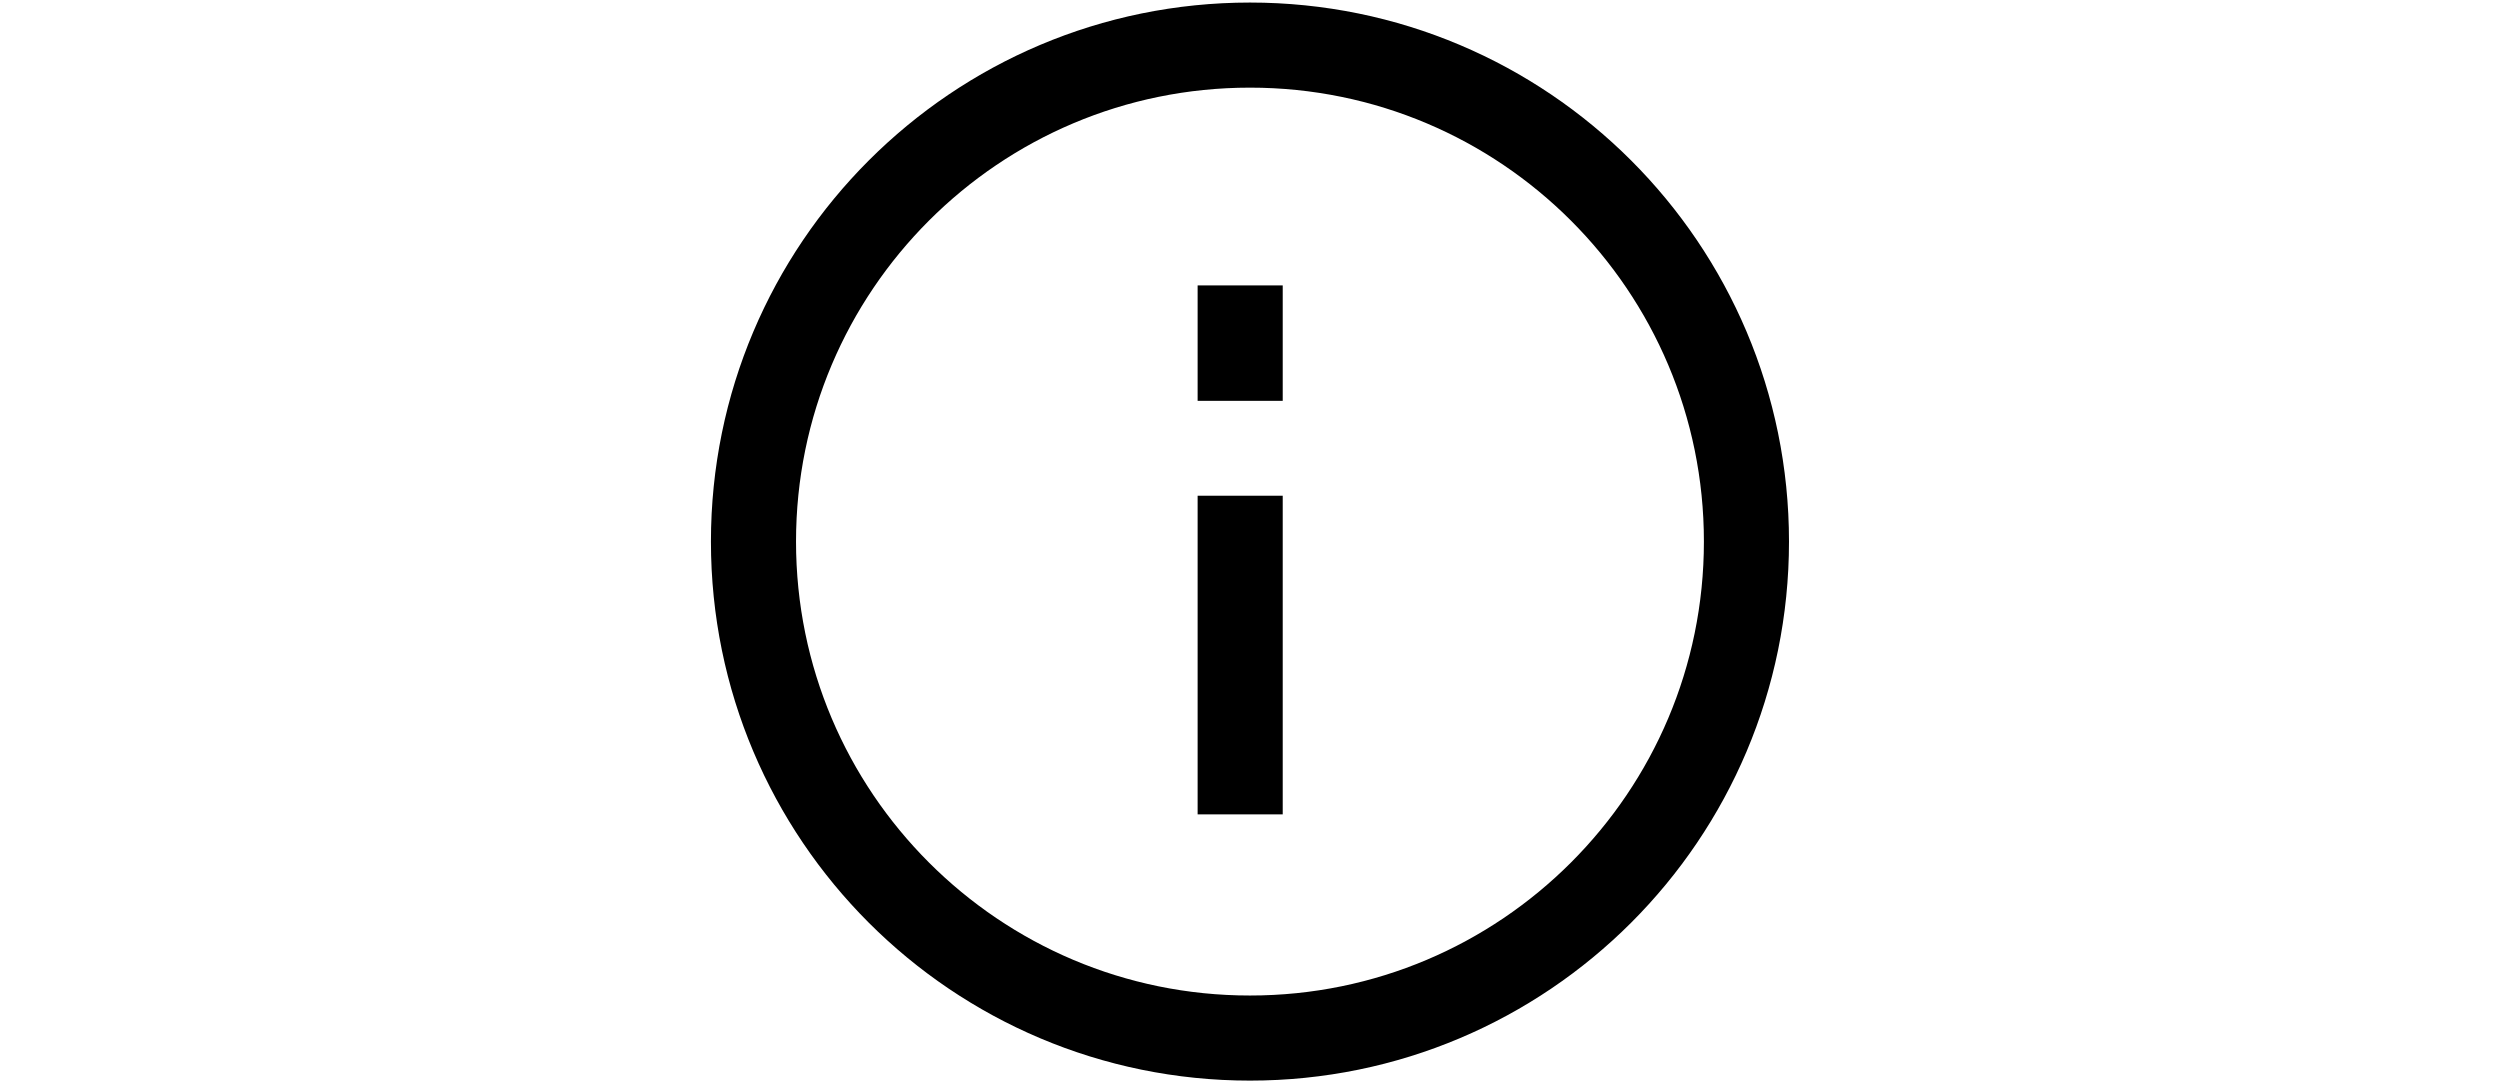
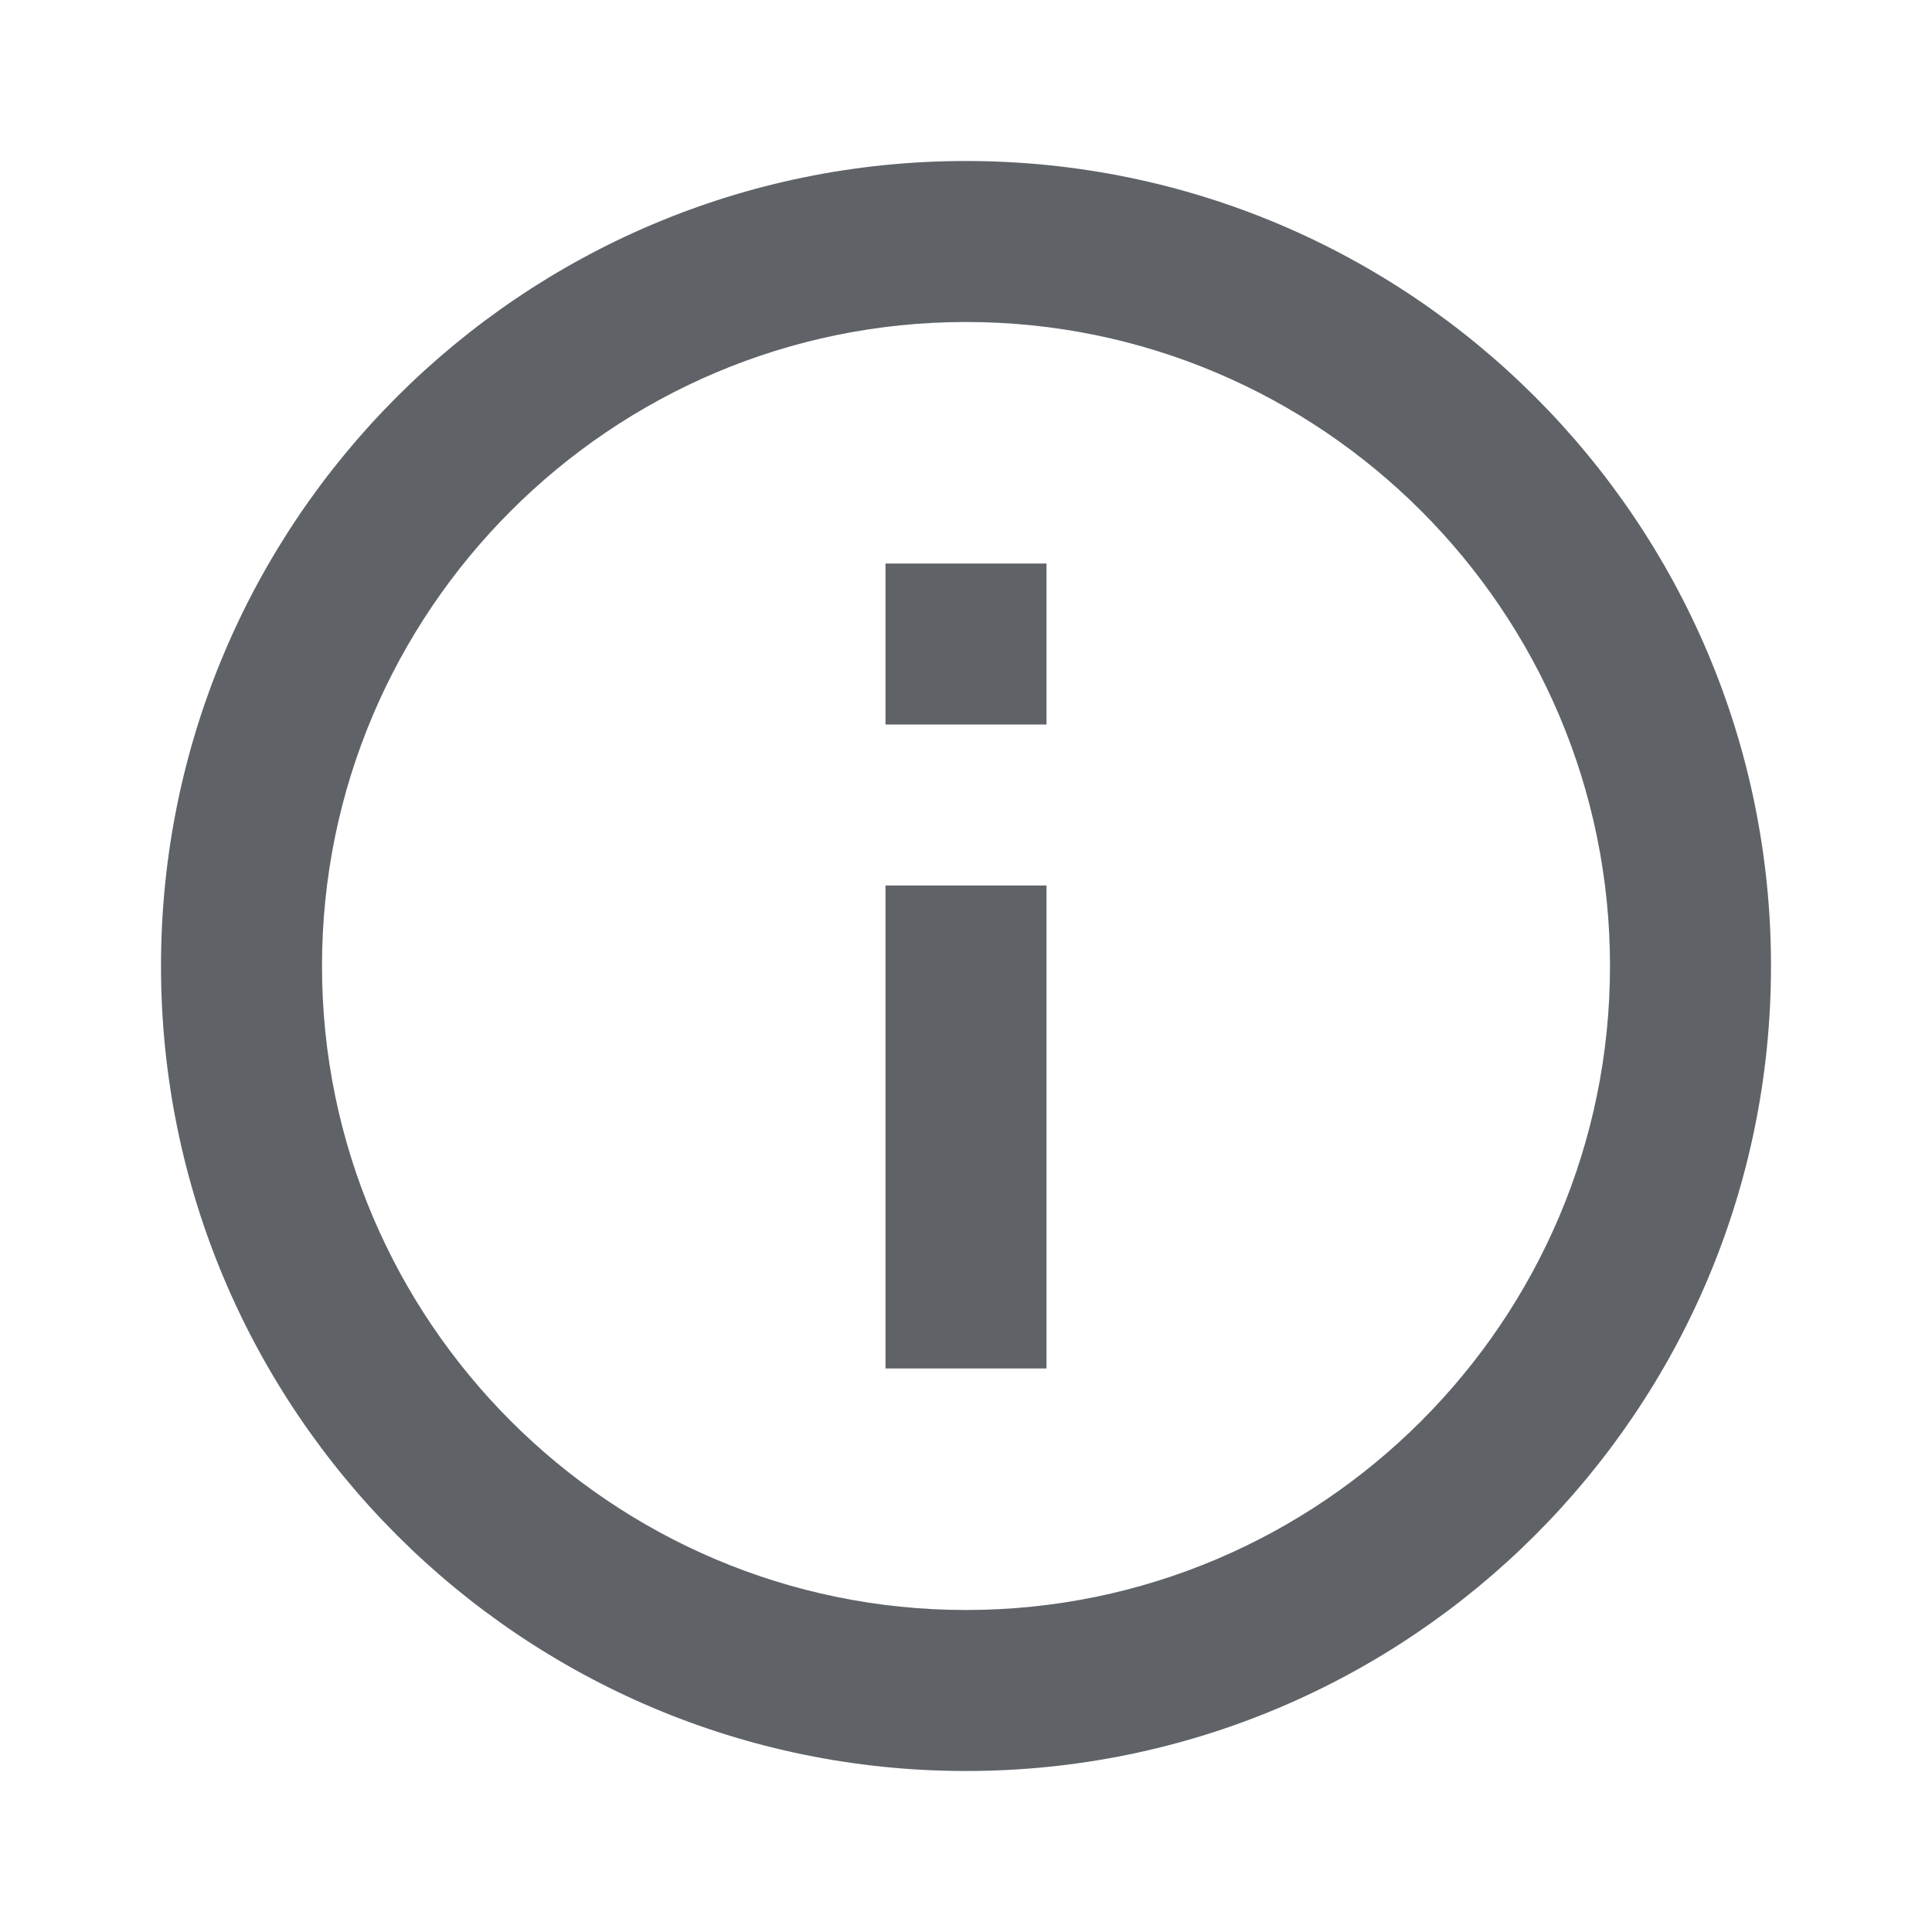
- <svg xmlns="http://www.w3.org/2000/svg" id="uuid-c6861f25-92be-450a-9f7c-8b0ac019e8a9" data-name="Layer 1" width="36.255" height="15.709" viewBox="0 0 36.255 15.709">
-   <circle cx="18.127" cy="7.854" r="7.2" style="fill: none; stroke: #000; stroke-miterlimit: 10; stroke-width: 1.234px;" />
-   <line x1="17.985" y1="7.189" x2="17.985" y2="11.81" style="fill: none; stroke: #000; stroke-miterlimit: 10; stroke-width: 1.234px;" />
-   <line x1="17.985" y1="4.139" x2="17.985" y2="5.813" style="fill: none; stroke: #000; stroke-miterlimit: 10; stroke-width: 1.234px;" />
+ <svg xmlns="http://www.w3.org/2000/svg" height="24px" viewBox="0 0 24 24" width="24px" fill="#5f6368">
+   <path d="M0 0h24v24H0V0z" fill="none" />
+   <path d="M11 7h2v2h-2zm0 4h2v6h-2zm1-9C6.48 2 2 6.48 2 12s4.48 10 10 10 10-4.48 10-10S17.52 2 12 2zm0 18c-4.41 0-8-3.59-8-8s3.59-8 8-8 8 3.59 8 8-3.59 8-8 8z" />
</svg>
